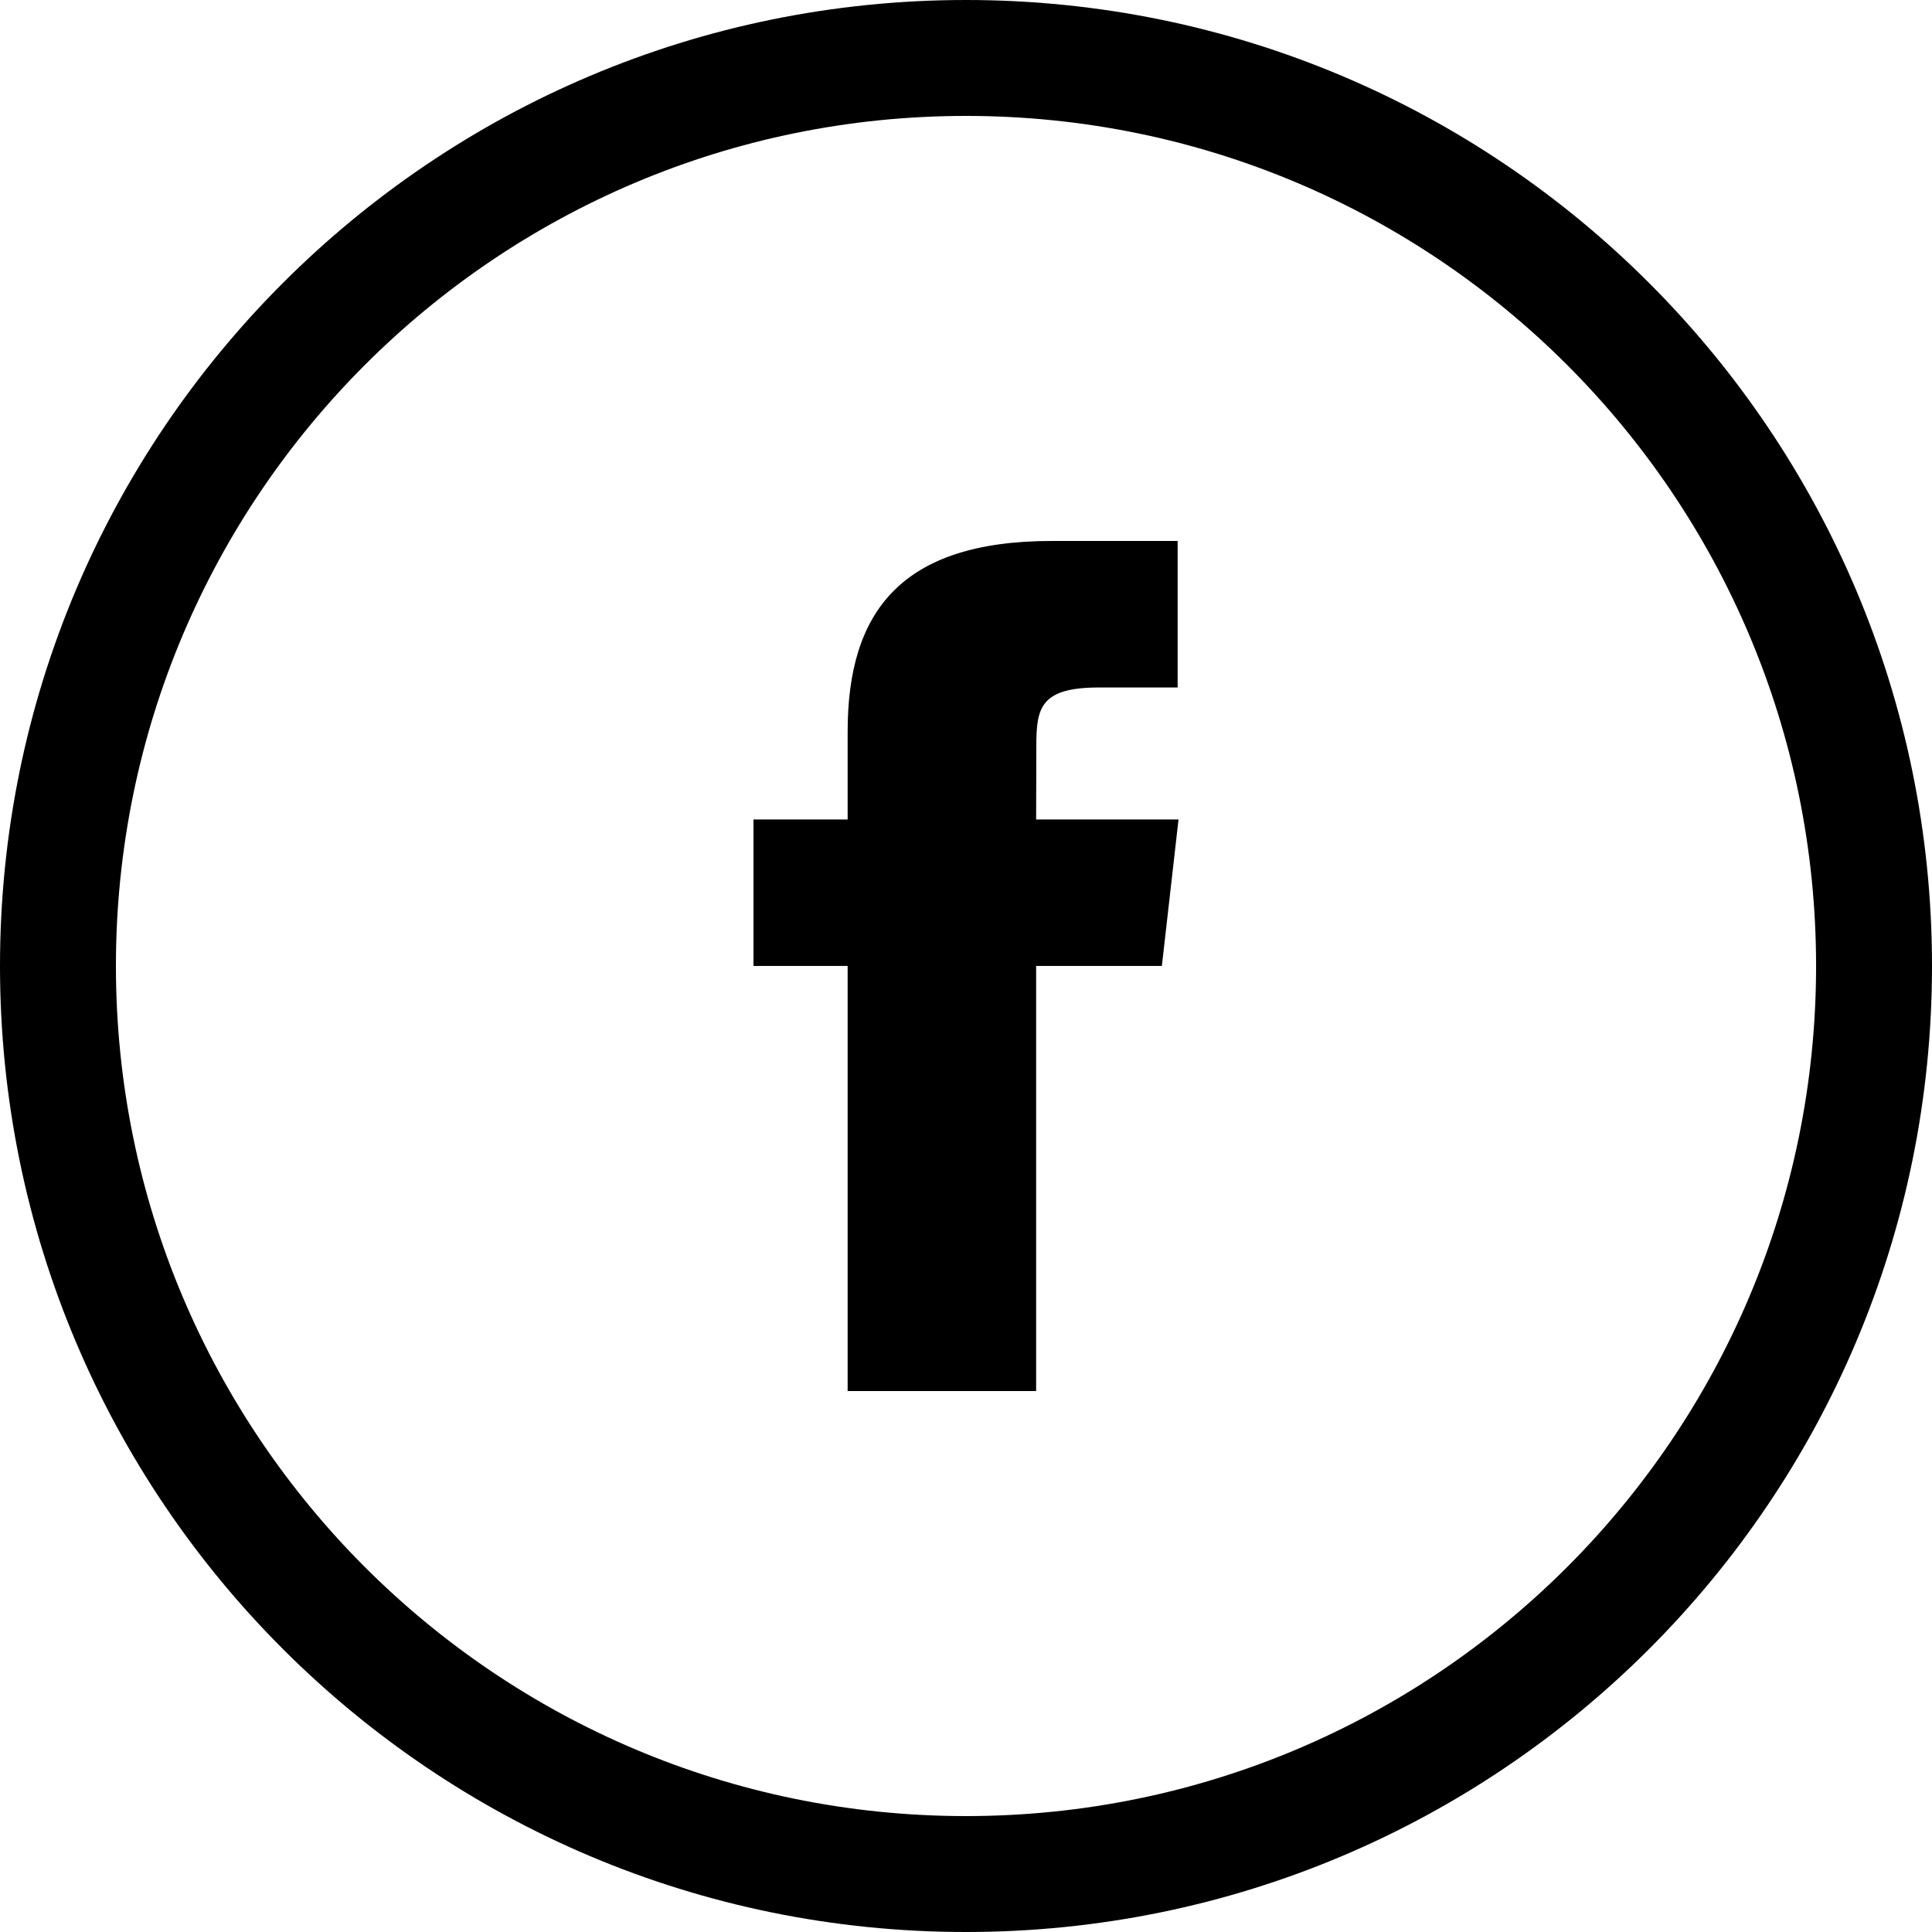
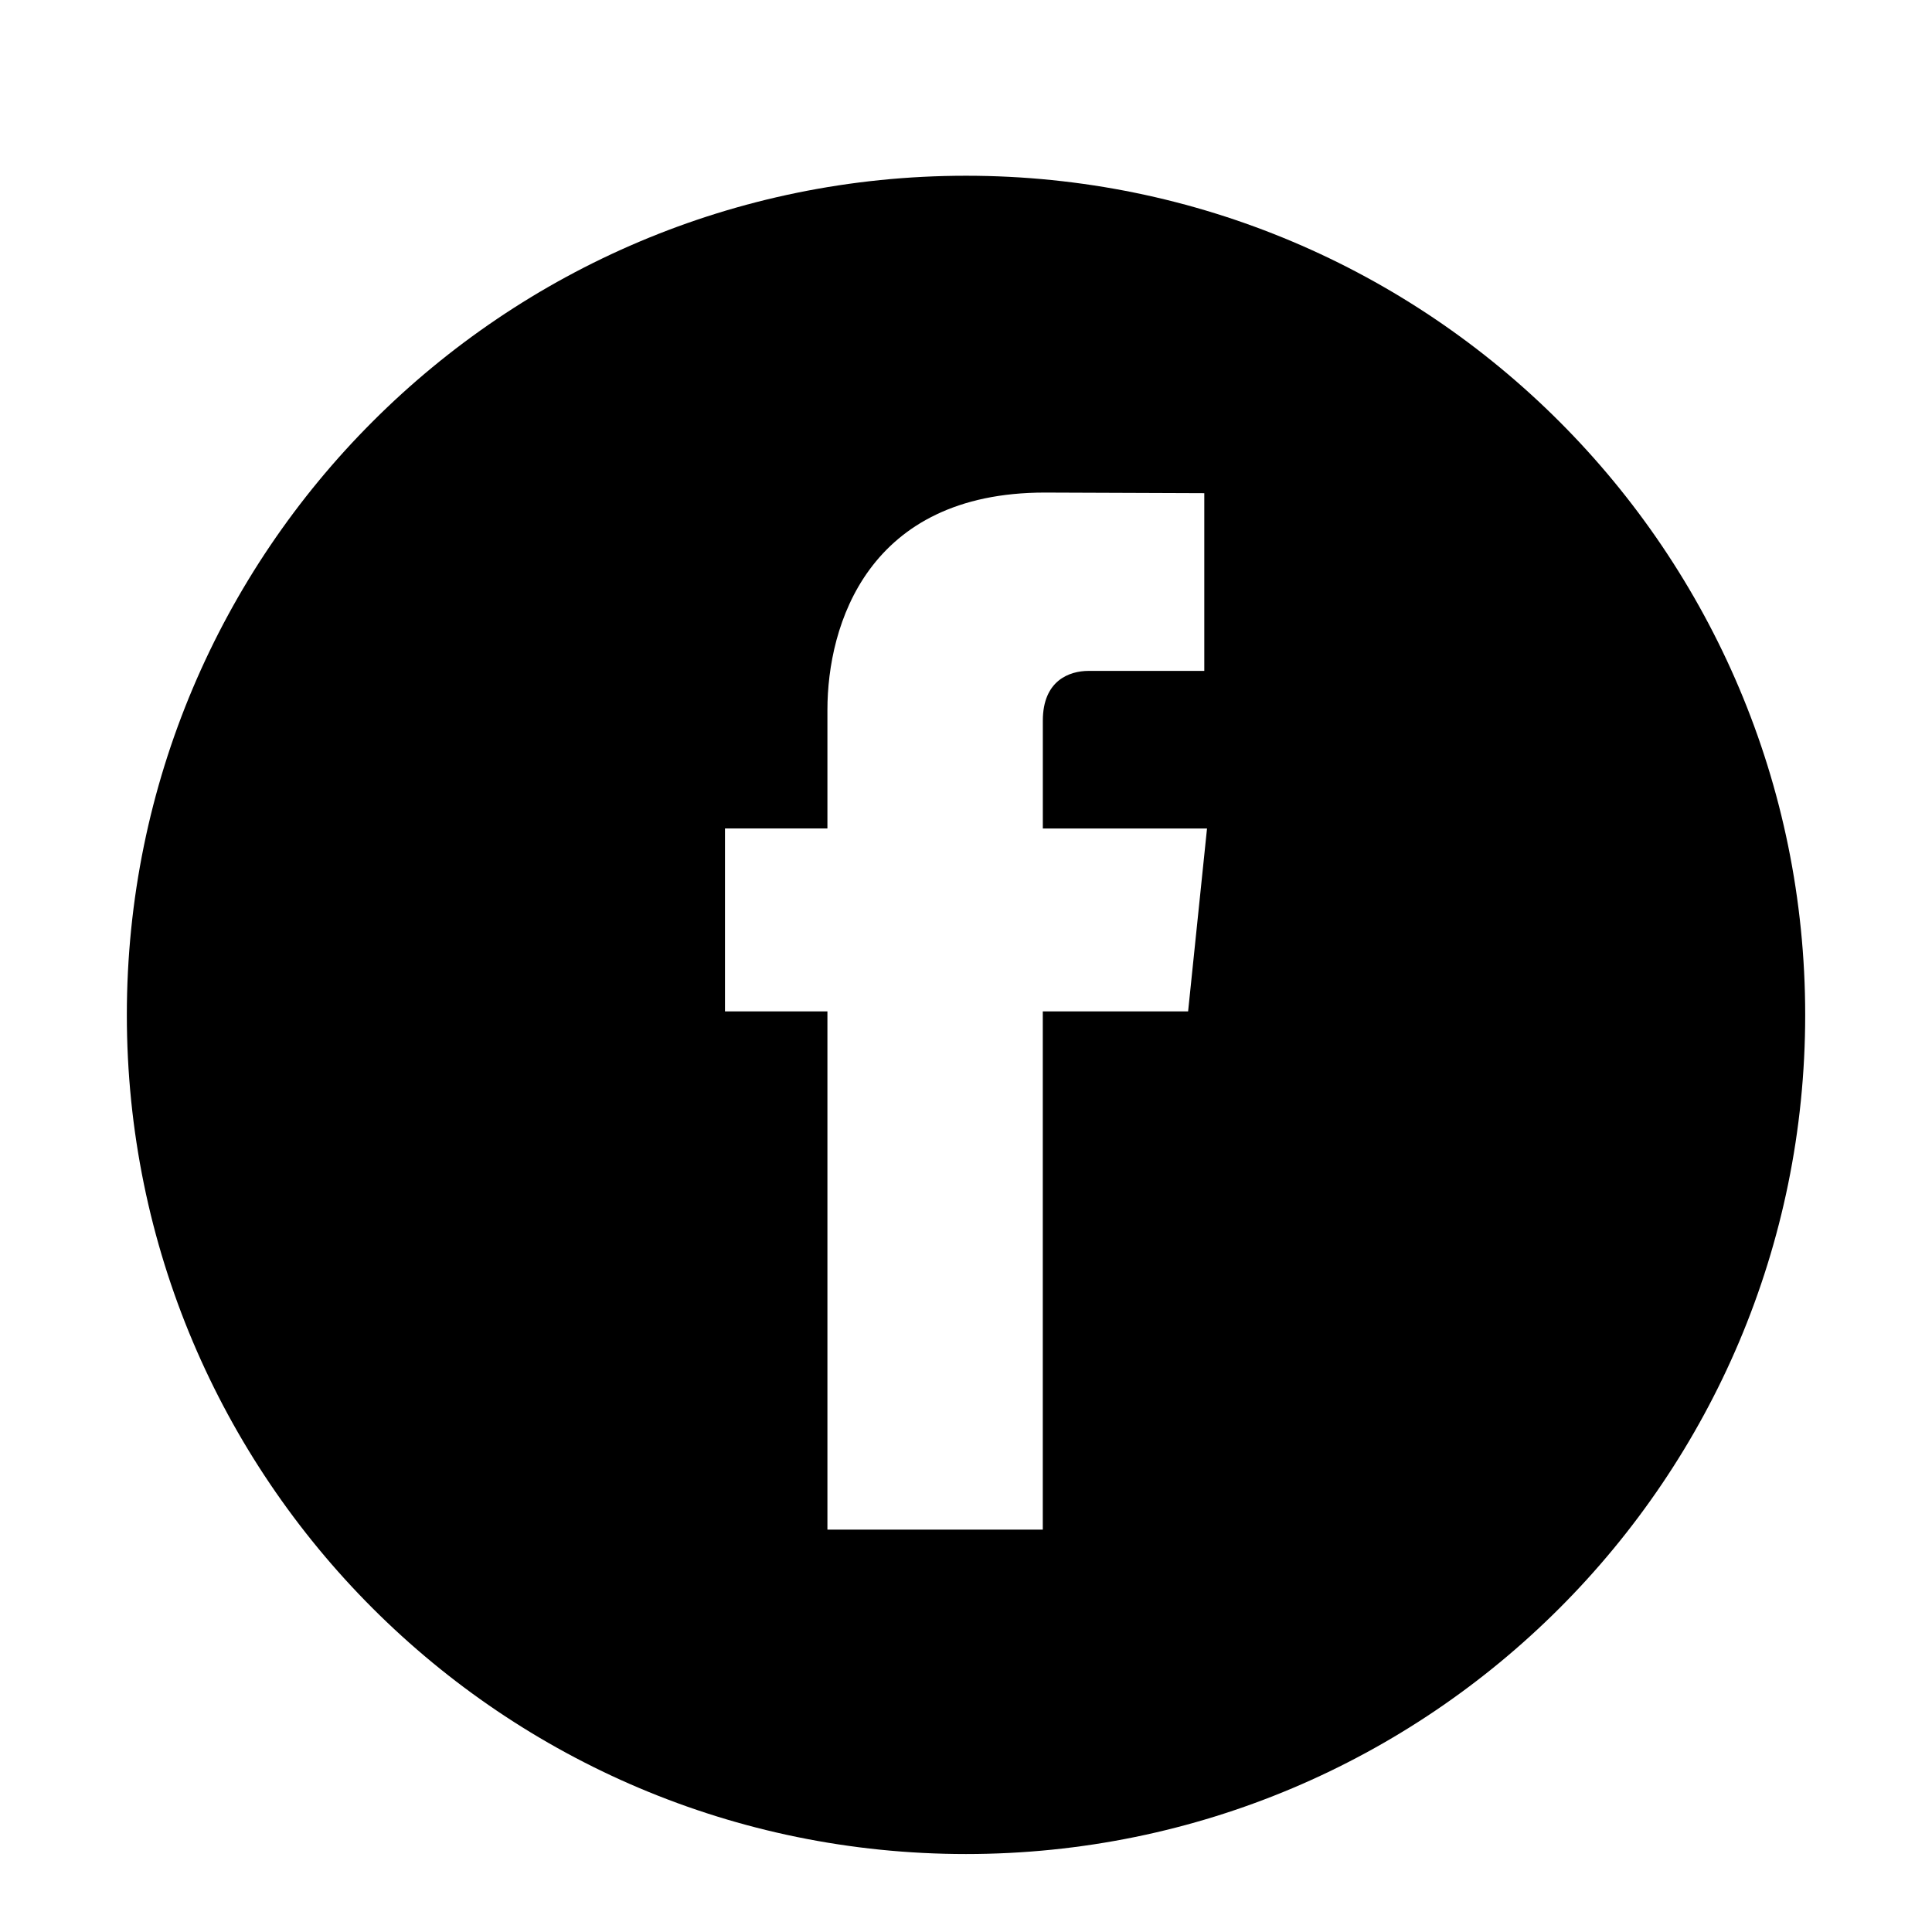
- <svg xmlns="http://www.w3.org/2000/svg" height="50px" version="1.1" viewBox="0 0 50 50" width="50px">
-   <defs />
-   <g fill="none" fill-rule="evenodd" id="Page-1" stroke="none" stroke-width="1">
-     <g fill="#000000" id="Facebook">
-       <path d="M25,50 C38.807,50 50,38.807 50,25 C50,11.193 38.807,0 25,0 C11.193,0 0,11.193 0,25 C0,38.807 11.193,50 25,50 Z M25,47 C37.15,47 47,37.15 47,25 C47,12.85 37.15,3 25,3 C12.85,3 3,12.85 3,25 C3,37.15 12.85,47 25,47 Z M26.815,36 L26.815,24.999 L30.069,24.999 L30.5,21.208 L26.815,21.208 L26.82,19.31 C26.82,18.321 26.921,17.792 28.443,17.792 L30.477,17.792 L30.477,14 L27.222,14 C23.313,14 21.937,15.839 21.937,18.932 L21.937,21.208 L19.5,21.208 L19.5,24.999 L21.937,24.999 L21.937,36 L26.815,36 Z M26.815,36" id="Oval-1" />
-     </g>
-   </g>
+ <svg xmlns="http://www.w3.org/2000/svg" enable-background="new 0 0 56.693 56.693" height="56.693px" id="Layer_1" version="1.1" viewBox="0 0 56.693 56.693" width="56.693px" xml:space="preserve">
+   <path d="M28.347,5.157c-13.6,0-24.625,11.027-24.625,24.625c0,13.6,11.025,24.623,24.625,24.623c13.6,0,24.625-11.023,24.625-24.623  C52.972,16.184,41.946,5.157,28.347,5.157z M34.864,29.679h-4.264c0,6.814,0,15.207,0,15.207h-6.32c0,0,0-8.307,0-15.207h-3.006  V24.31h3.006v-3.479c0-2.49,1.182-6.377,6.379-6.377l4.68,0.018v5.215c0,0-2.846,0-3.398,0c-0.555,0-1.34,0.277-1.34,1.461v3.163  h4.818L34.864,29.679z" />
</svg>
